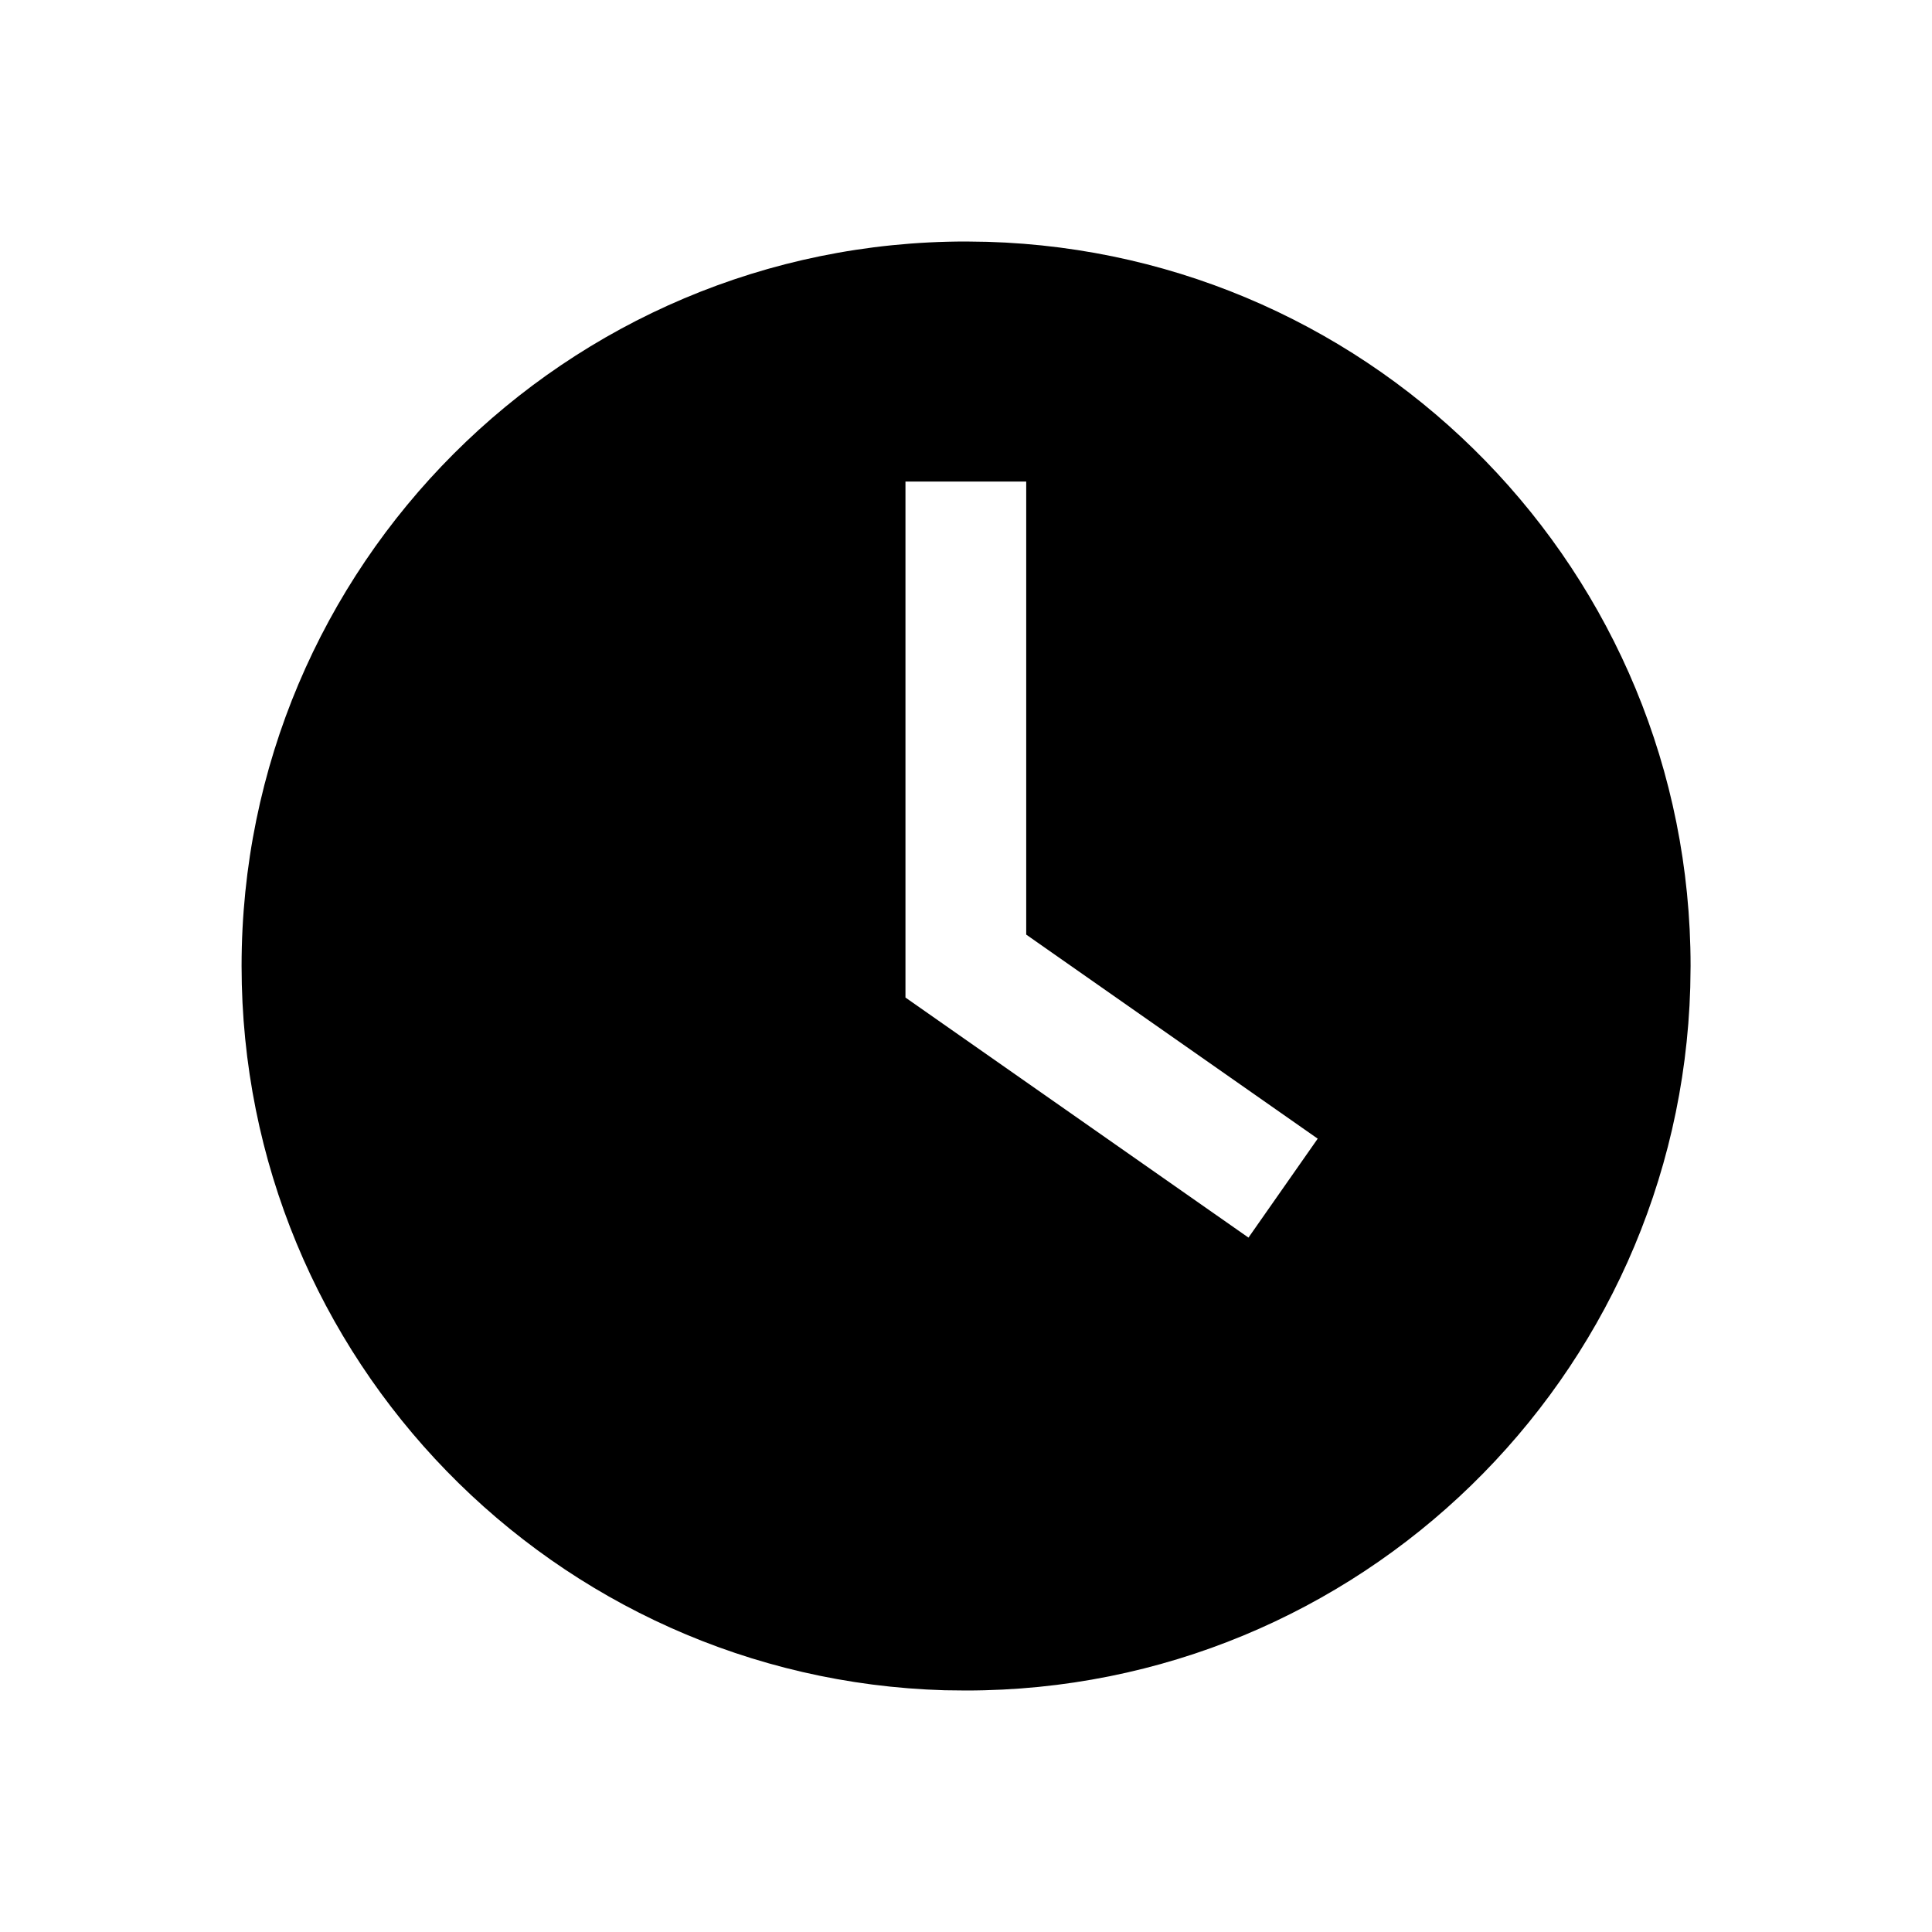
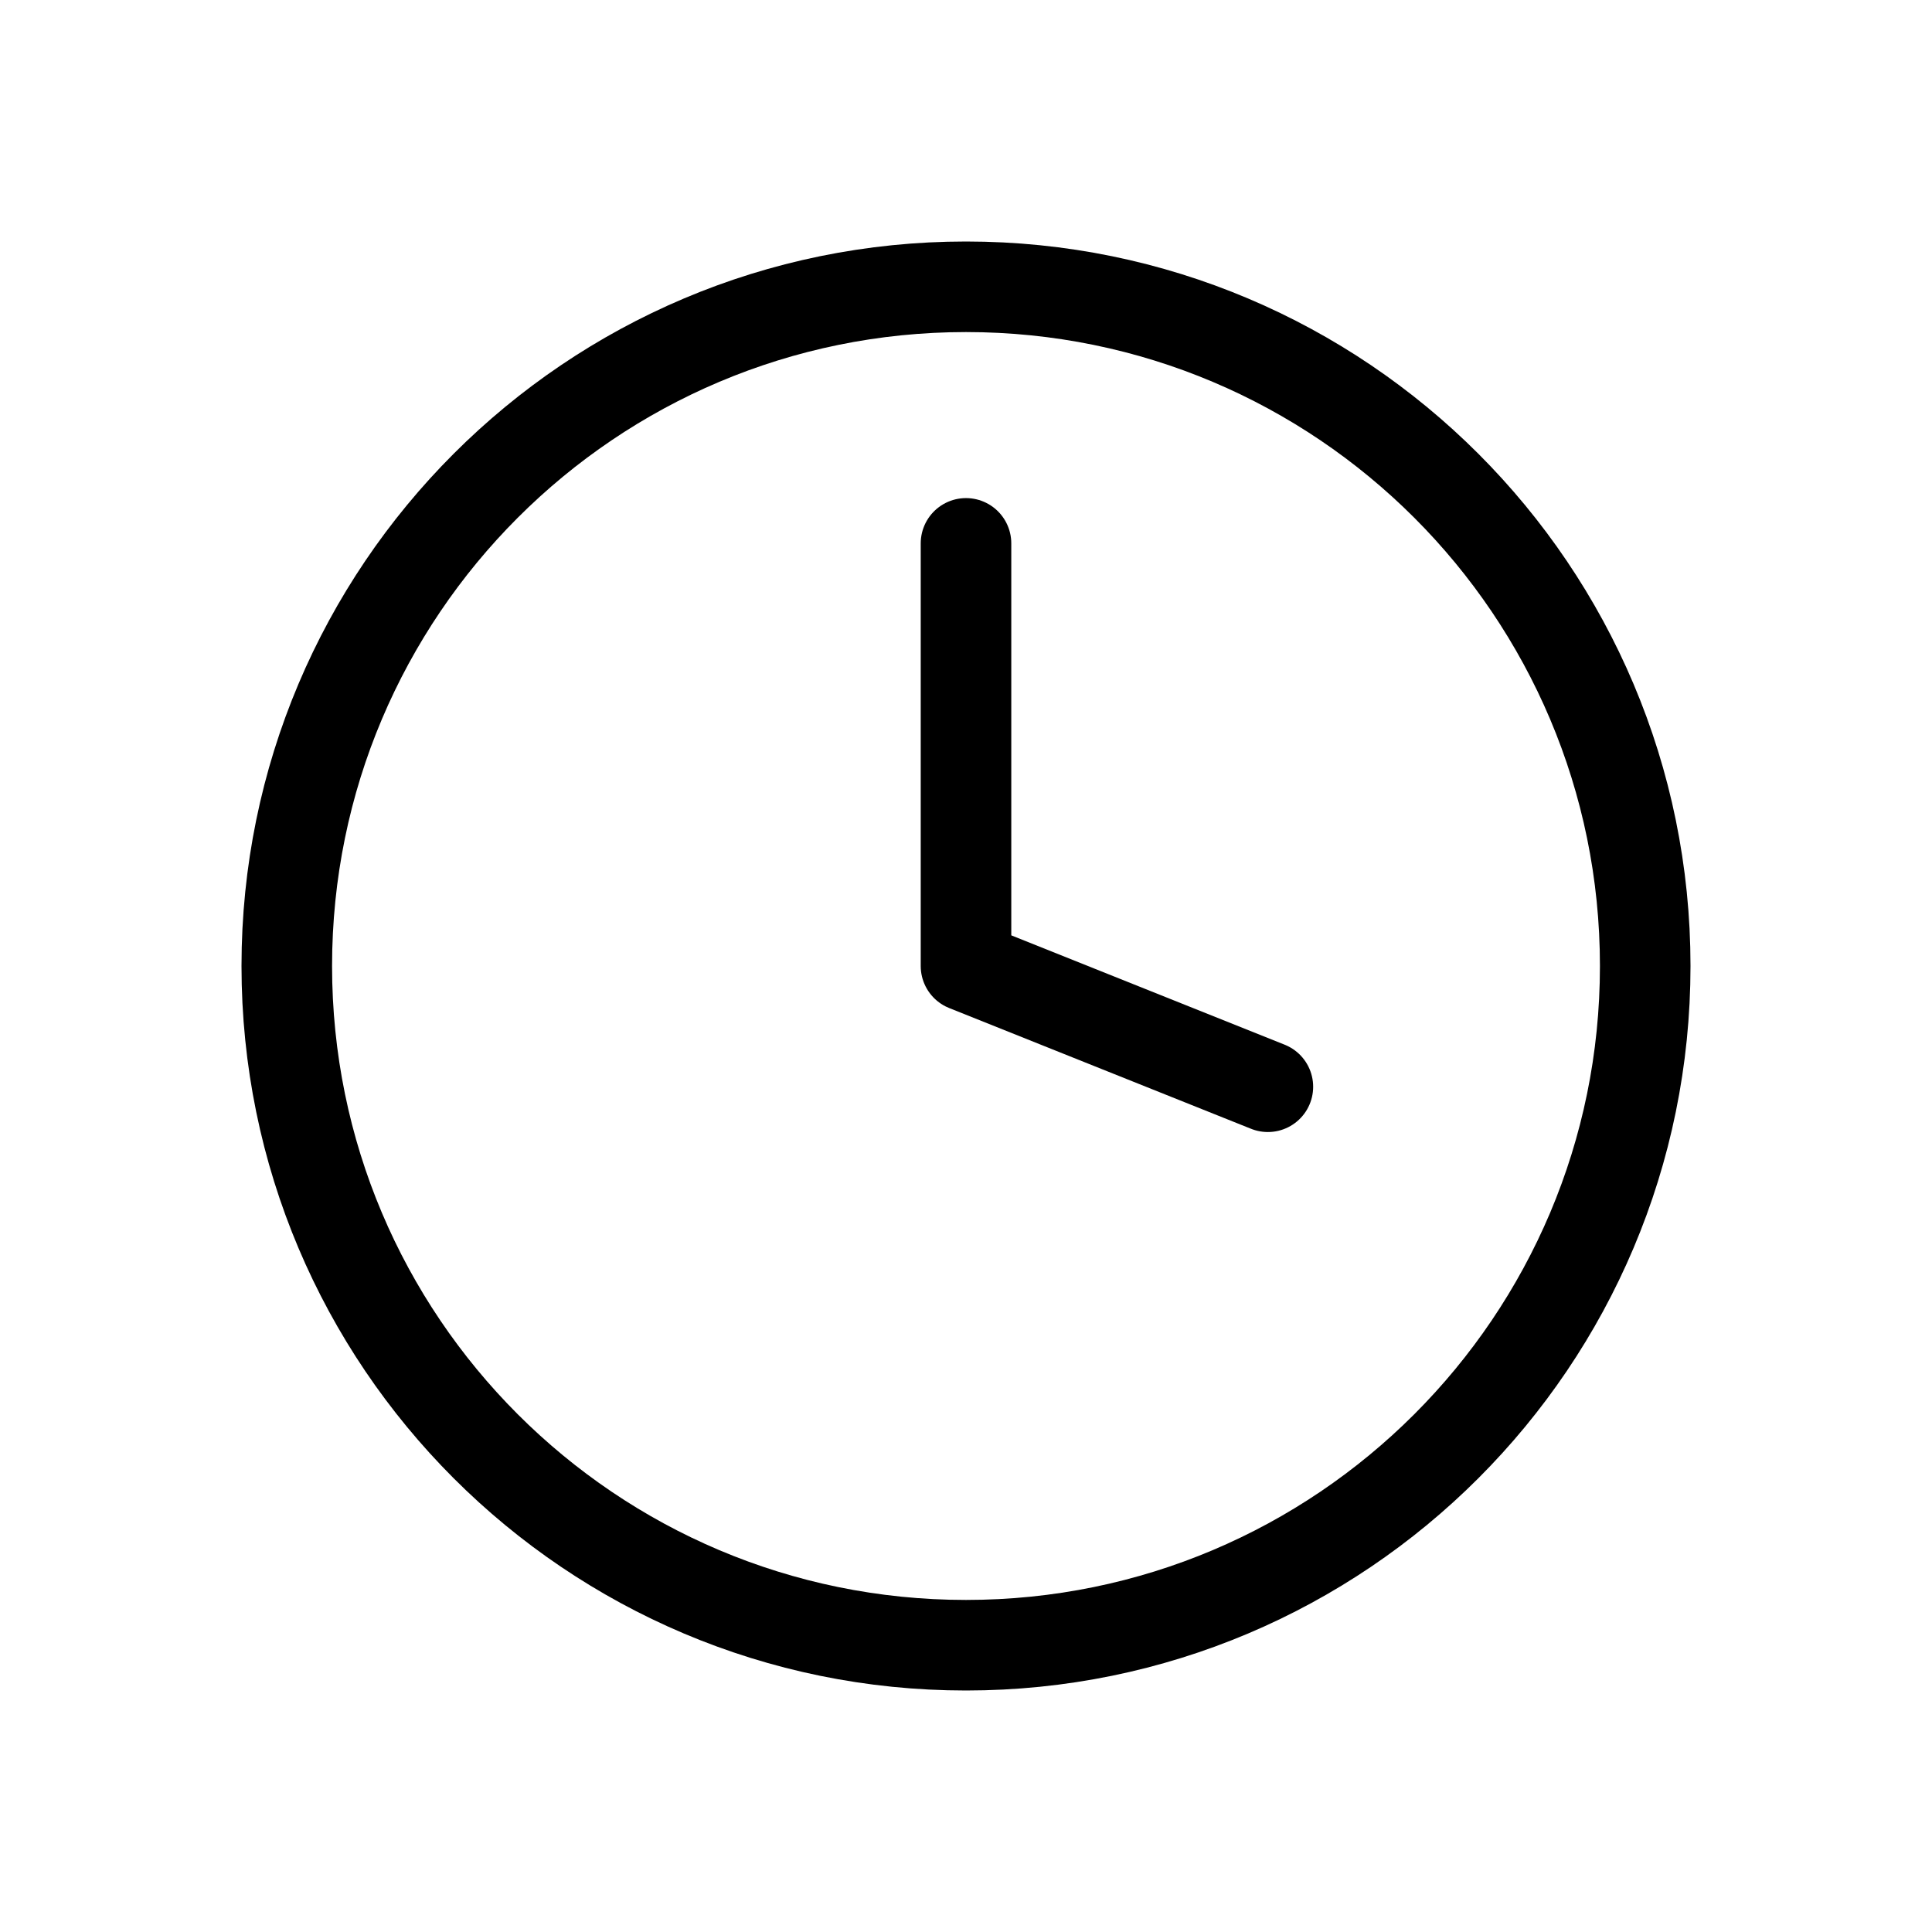
- <svg xmlns="http://www.w3.org/2000/svg" xmlns:xlink="http://www.w3.org/1999/xlink" width="24" height="24" viewBox="0 0 24 24">
-   <defs>
-     <path id="a" d="M9,0 L9.265,0.004 C14.115,0.145 18.001,4.118 18.001,9 L18.001,9 L17.997,9.266 C17.857,14.113 13.882,18 9,18 L9,18 L8.735,17.997 C3.888,17.856 0.001,13.882 0.001,9 C0.001,4.029 4.031,0 9,0 L9,0 Z M9.748,2.982 L8.248,2.982 L8.248,9.392 L12.509,12.374 L13.369,11.145 L9.748,8.61 L9.748,2.982 Z" />
-   </defs>
-   <g fill="none" fill-rule="evenodd" transform="translate(3 3)">
-     <use fill="#000000" xlink:href="#a" />
-   </g>
+ <svg xmlns="http://www.w3.org/2000/svg" width="32" height="32" fill="none" viewBox="0 0 32 32">
+   <circle cx="16" cy="16" r="11.25" stroke="#000" stroke-width="1.5" />
+   <path stroke="#000" stroke-linecap="round" stroke-linejoin="round" stroke-width="1.5" d="m21 18-5-2V9" />
</svg>
